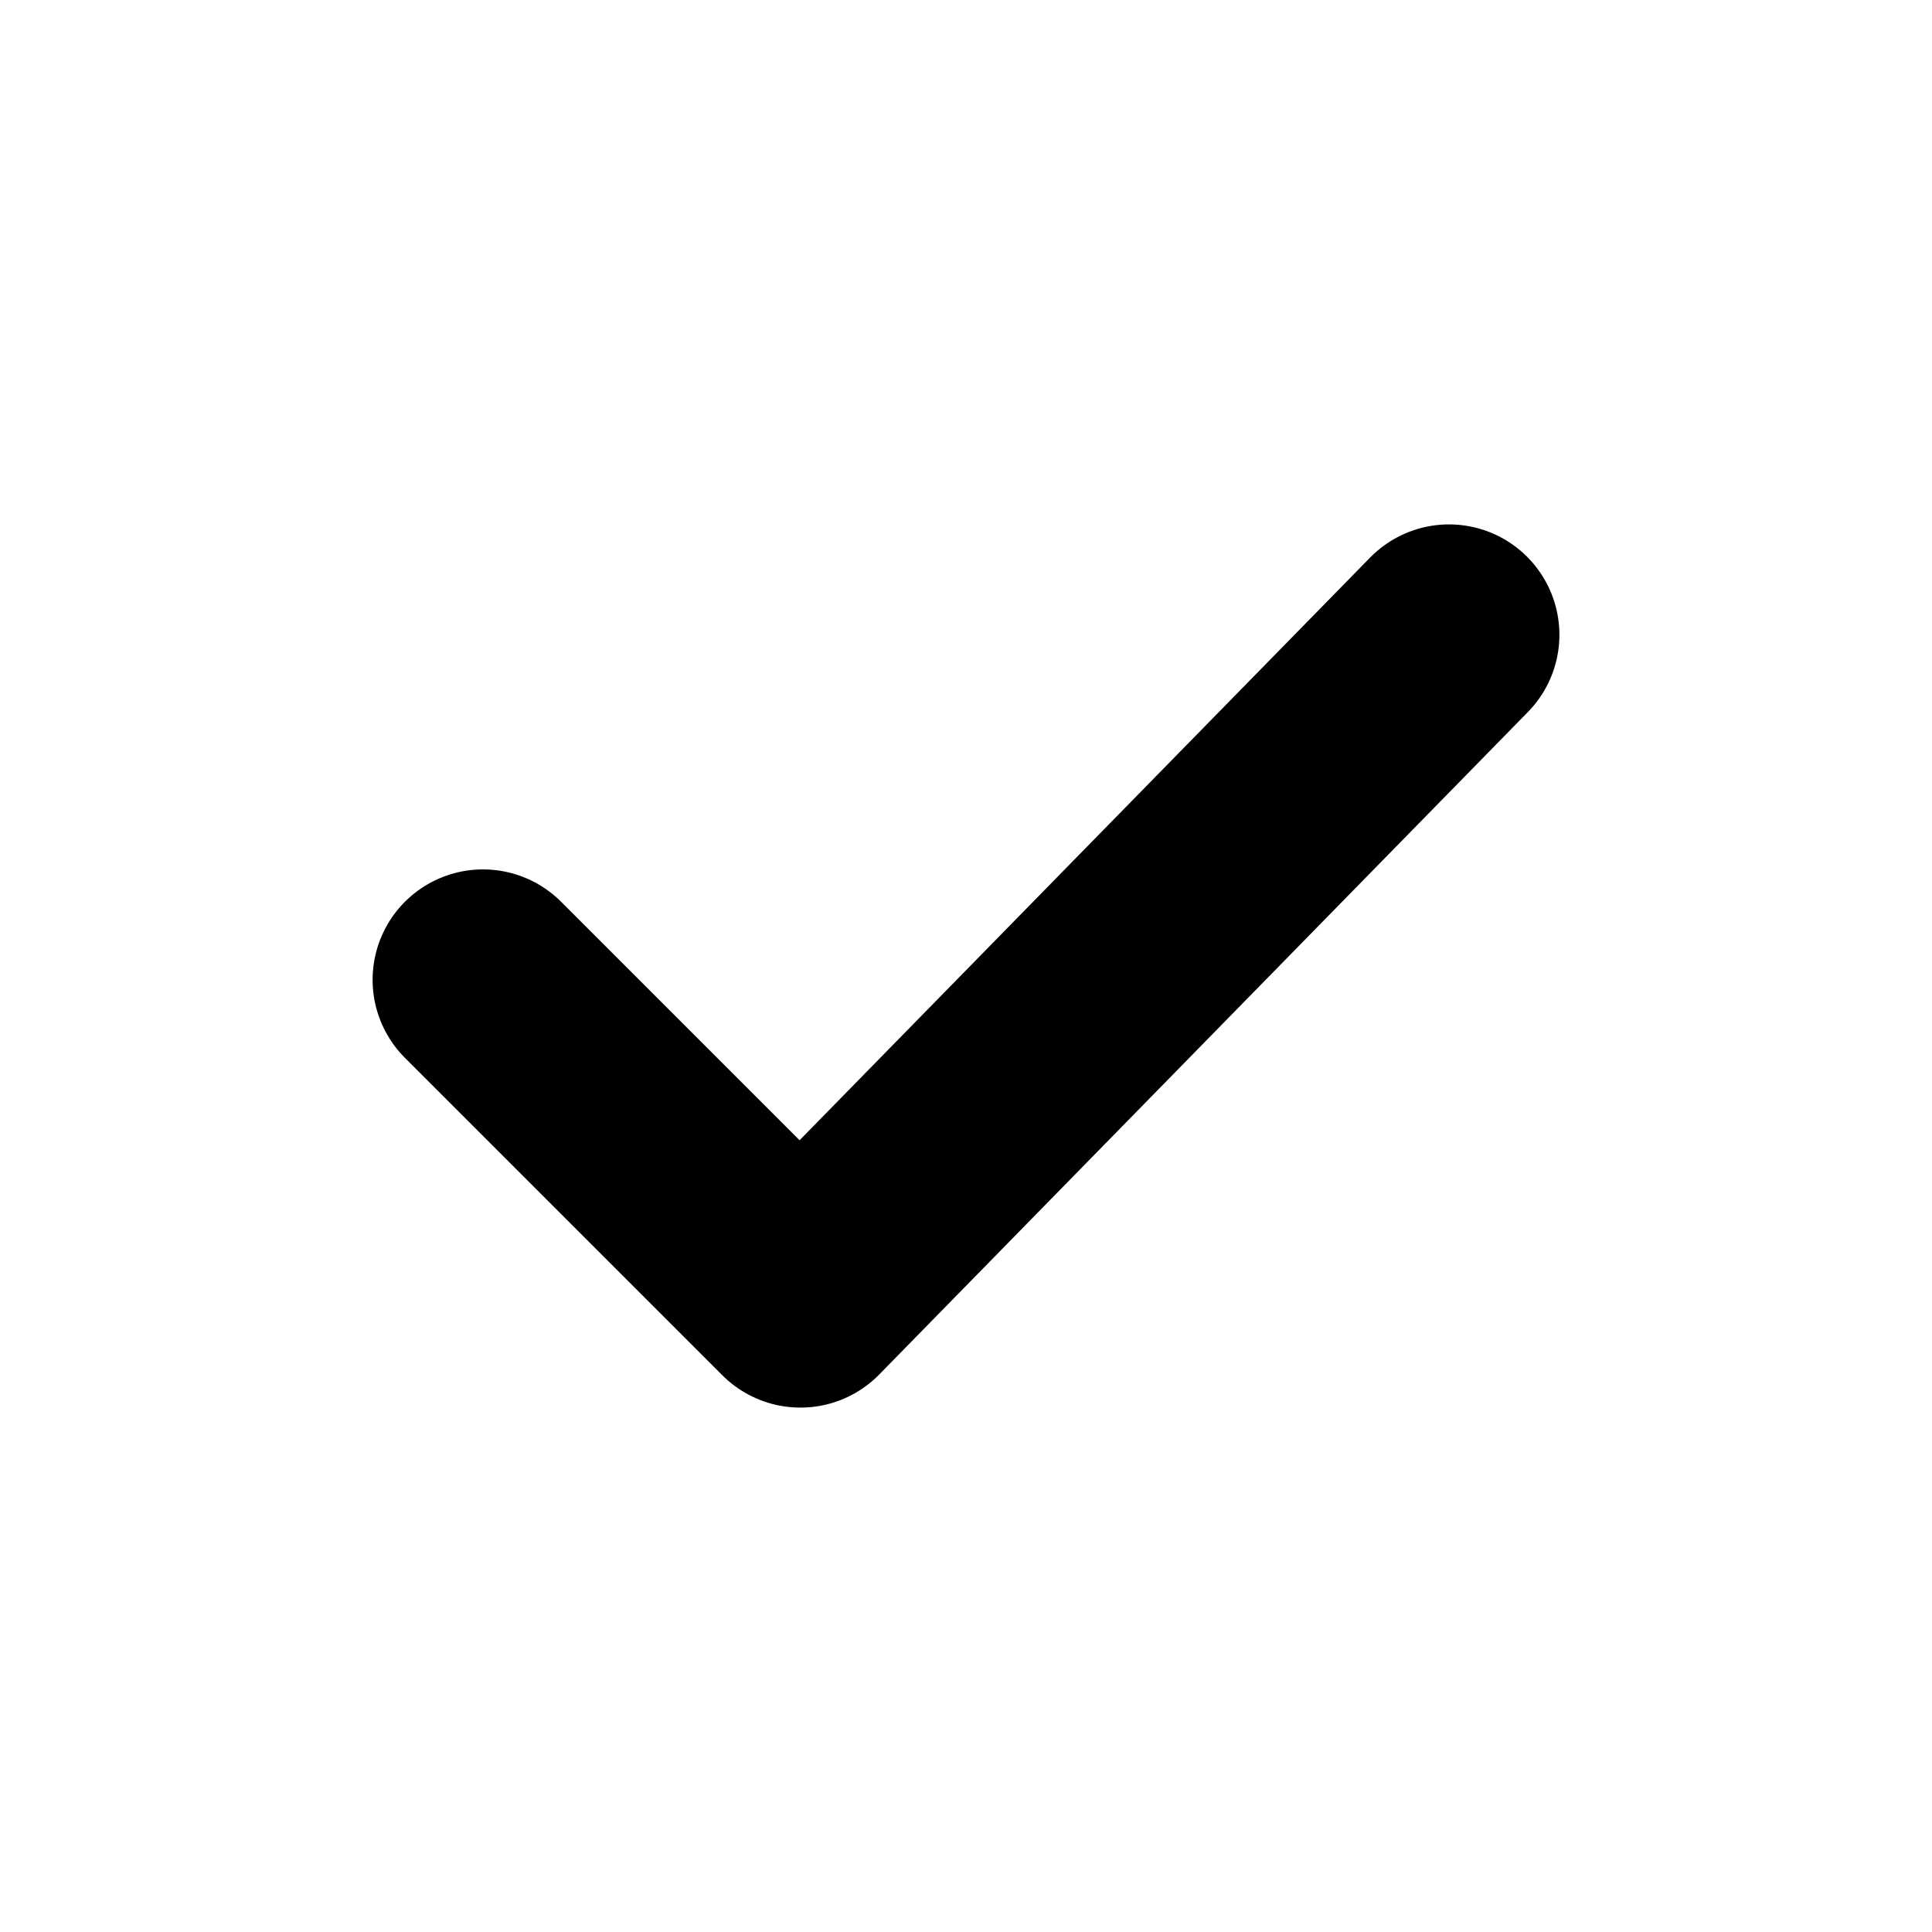
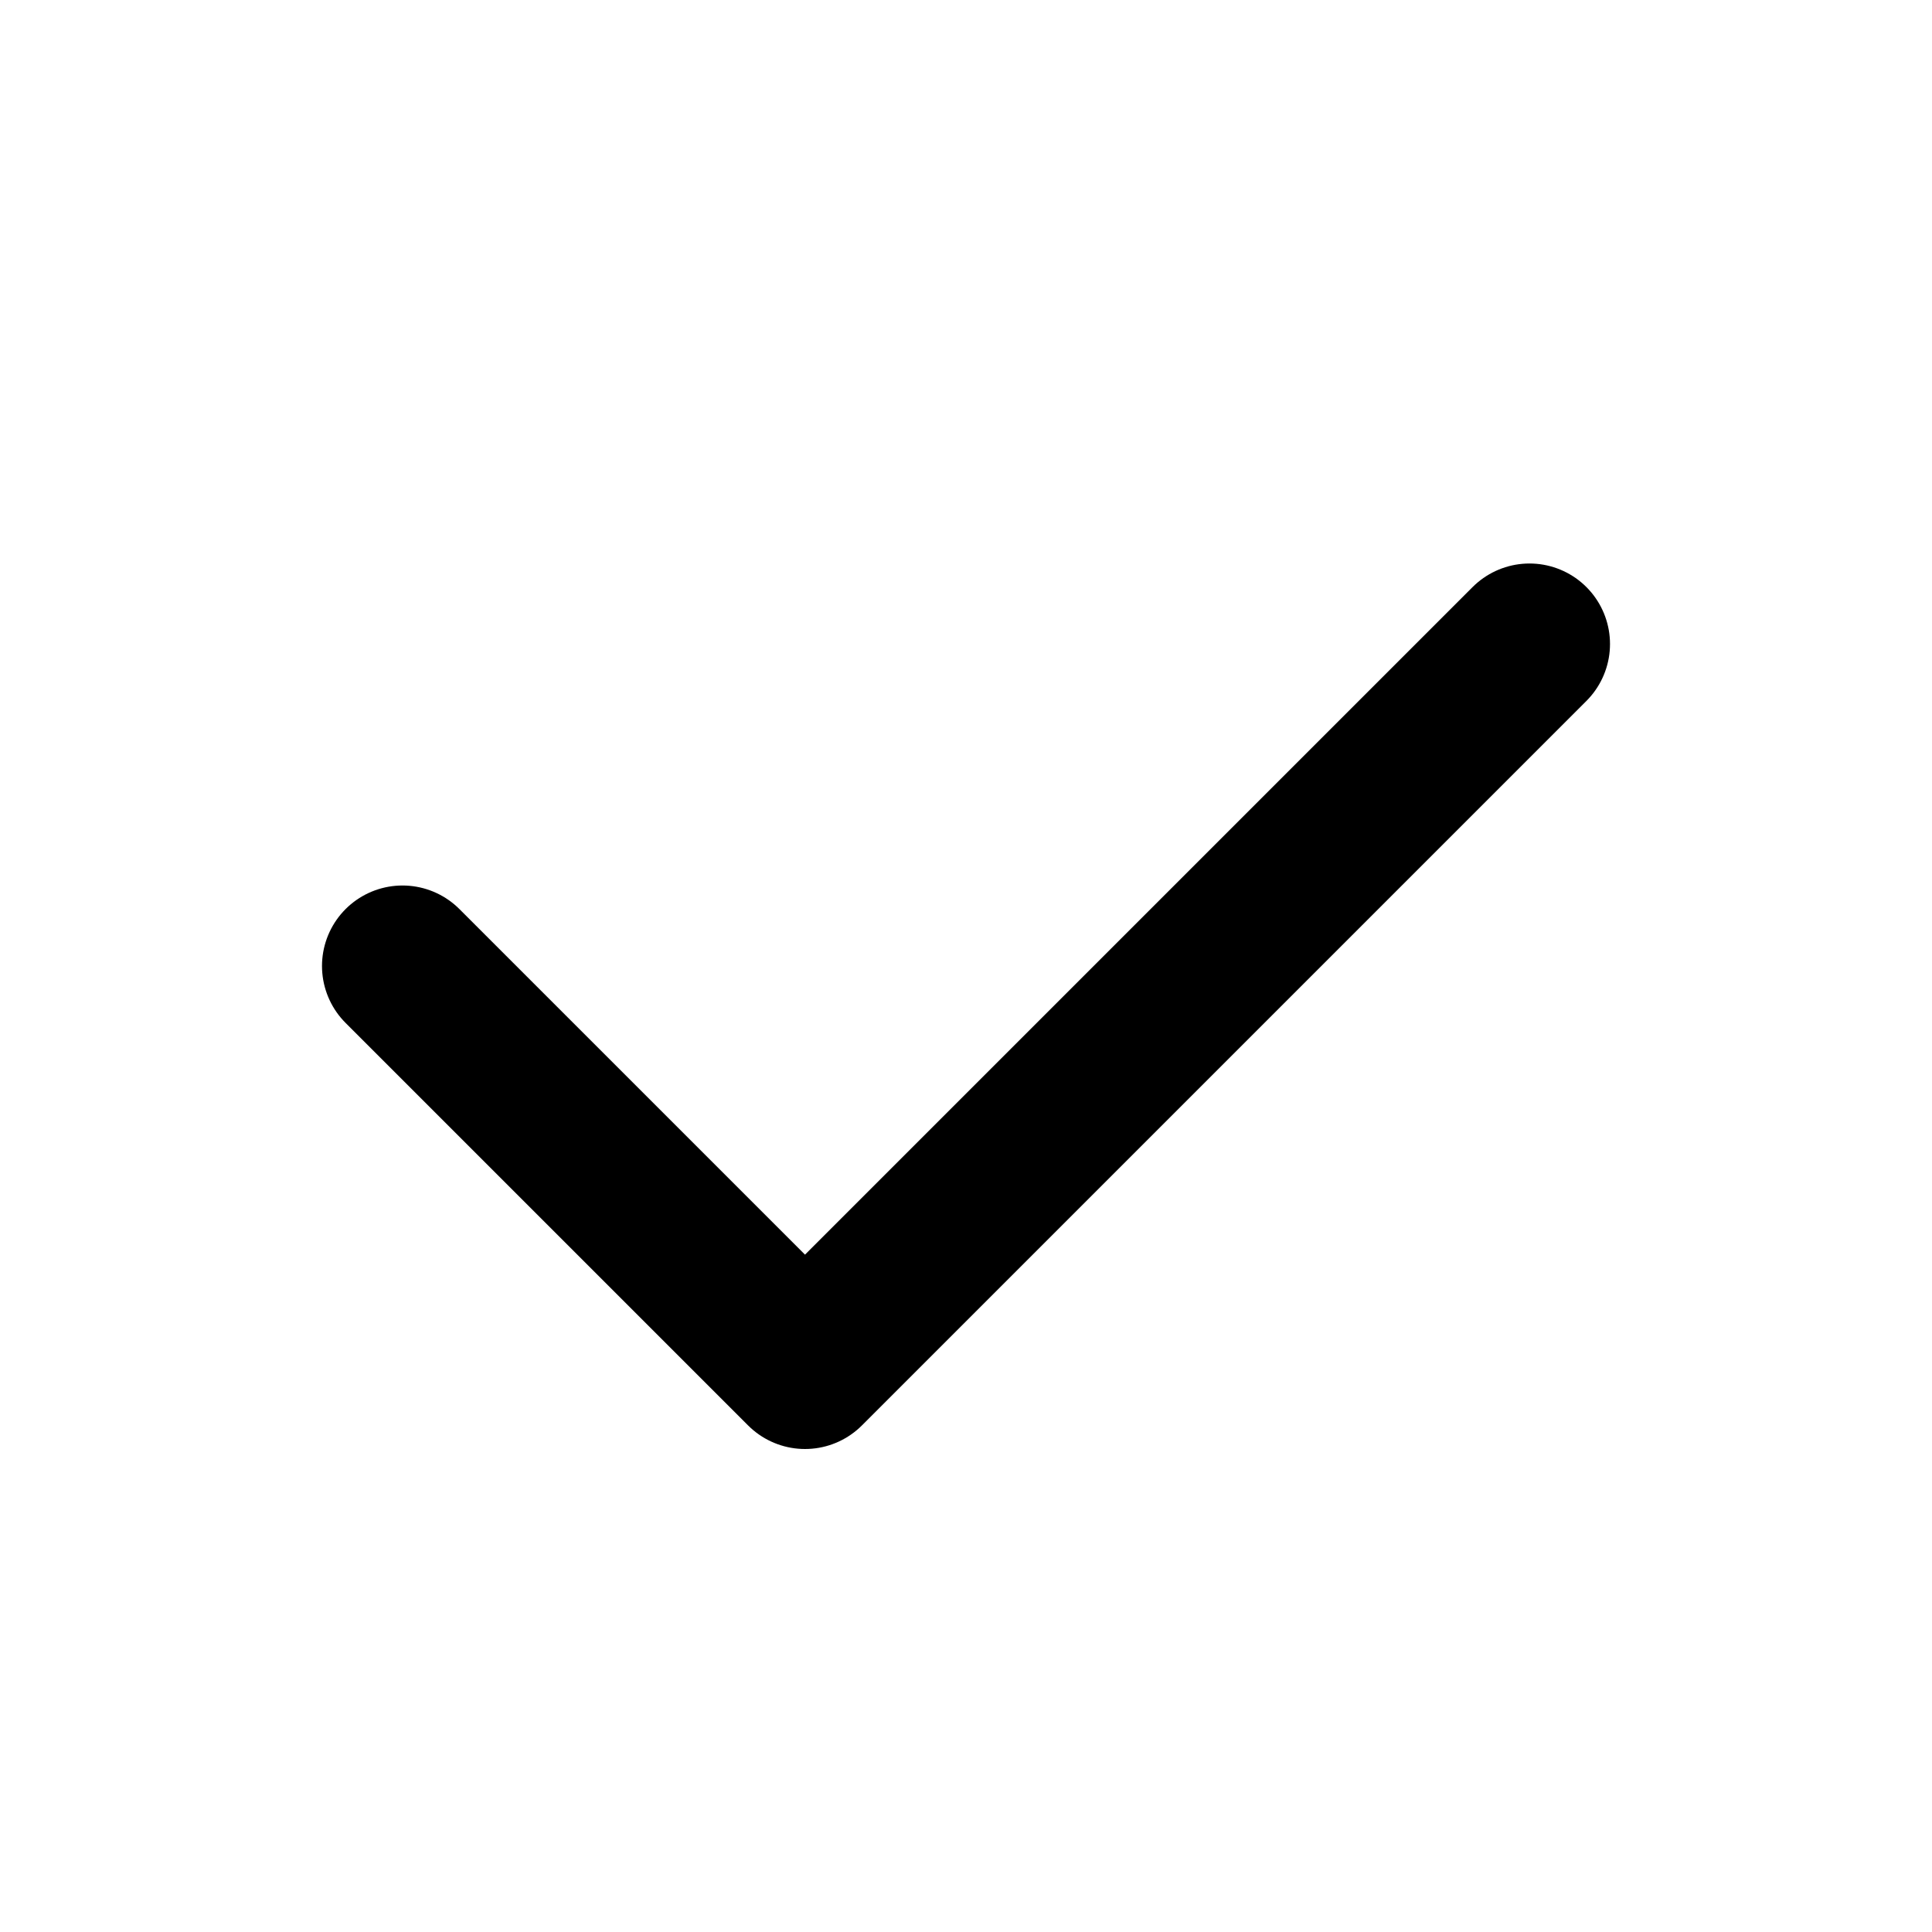
- <svg xmlns="http://www.w3.org/2000/svg" width="14" height="14" viewBox="0 0 14 14" fill="none">
-   <path d="M3.5 7.1L5.8 9.4L10.5 4.6" stroke="currentColor" stroke-width="1.6" stroke-linecap="round" stroke-linejoin="round" />
+ <svg xmlns="http://www.w3.org/2000/svg" width="24" height="24" viewBox="0 0 24 24" fill="none">
+   <path d="M5 12L10 17L19 8" stroke="currentColor" stroke-width="2" stroke-linecap="round" stroke-linejoin="round" />
</svg>
